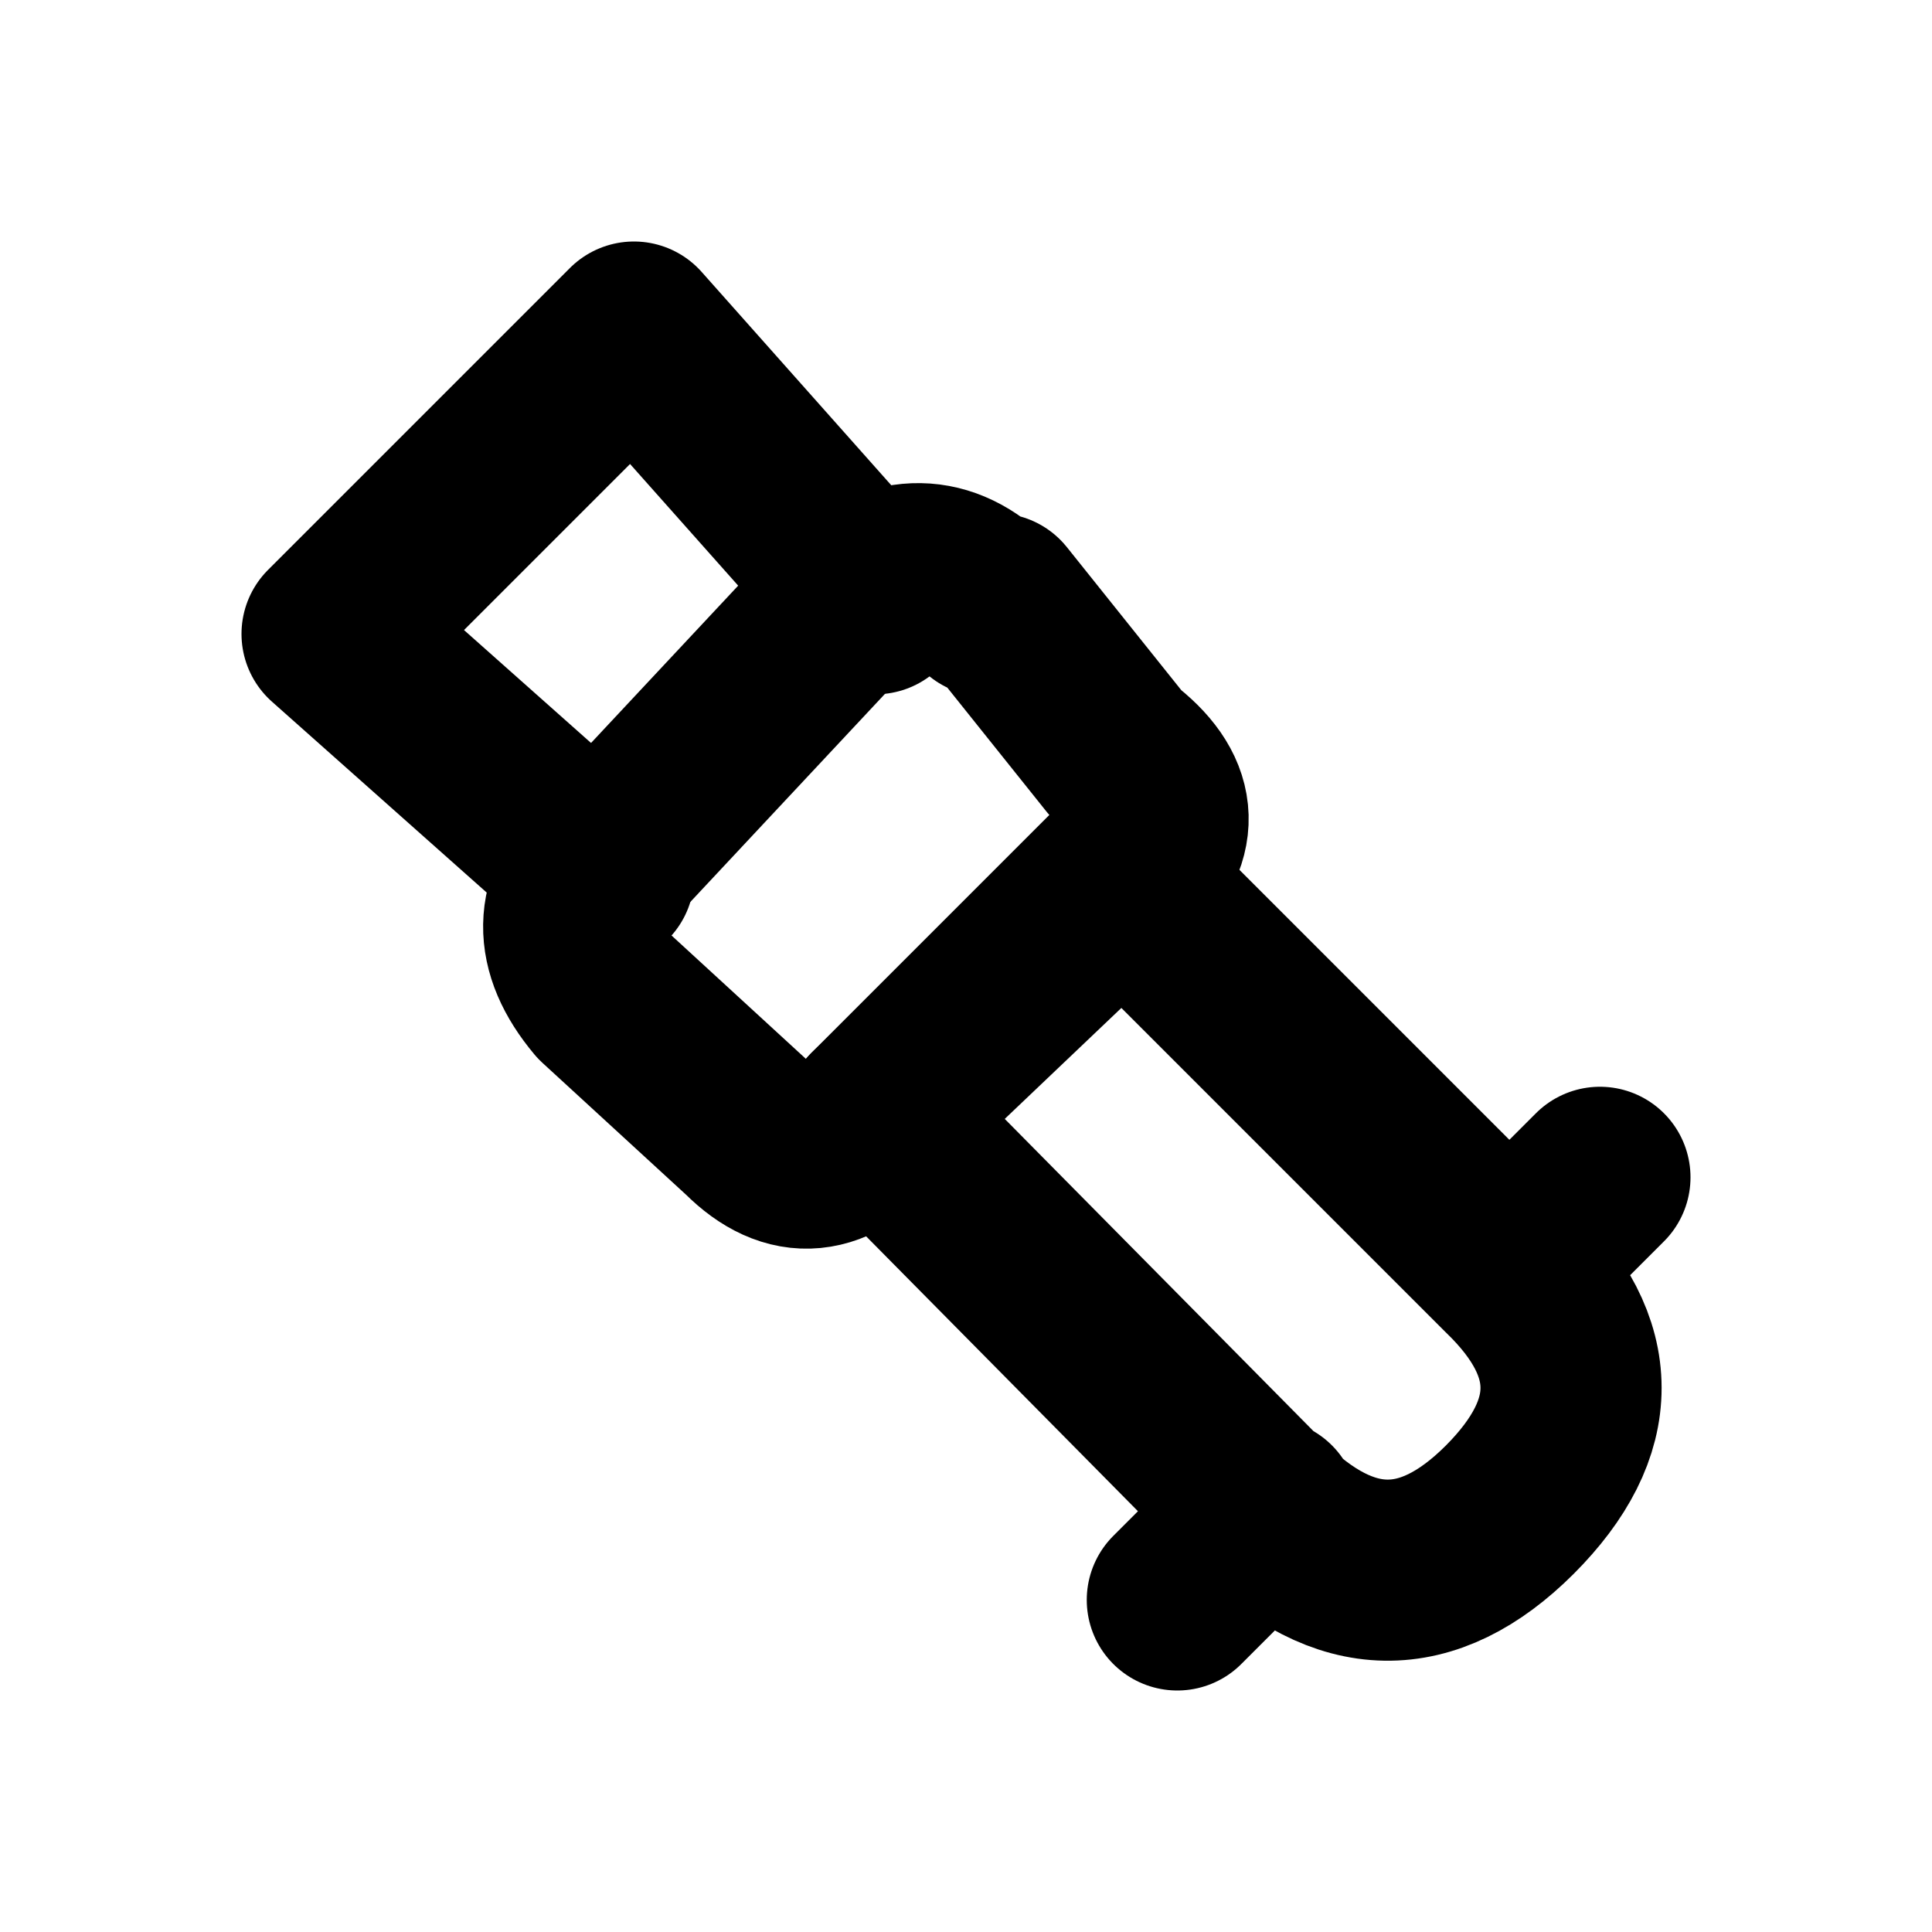
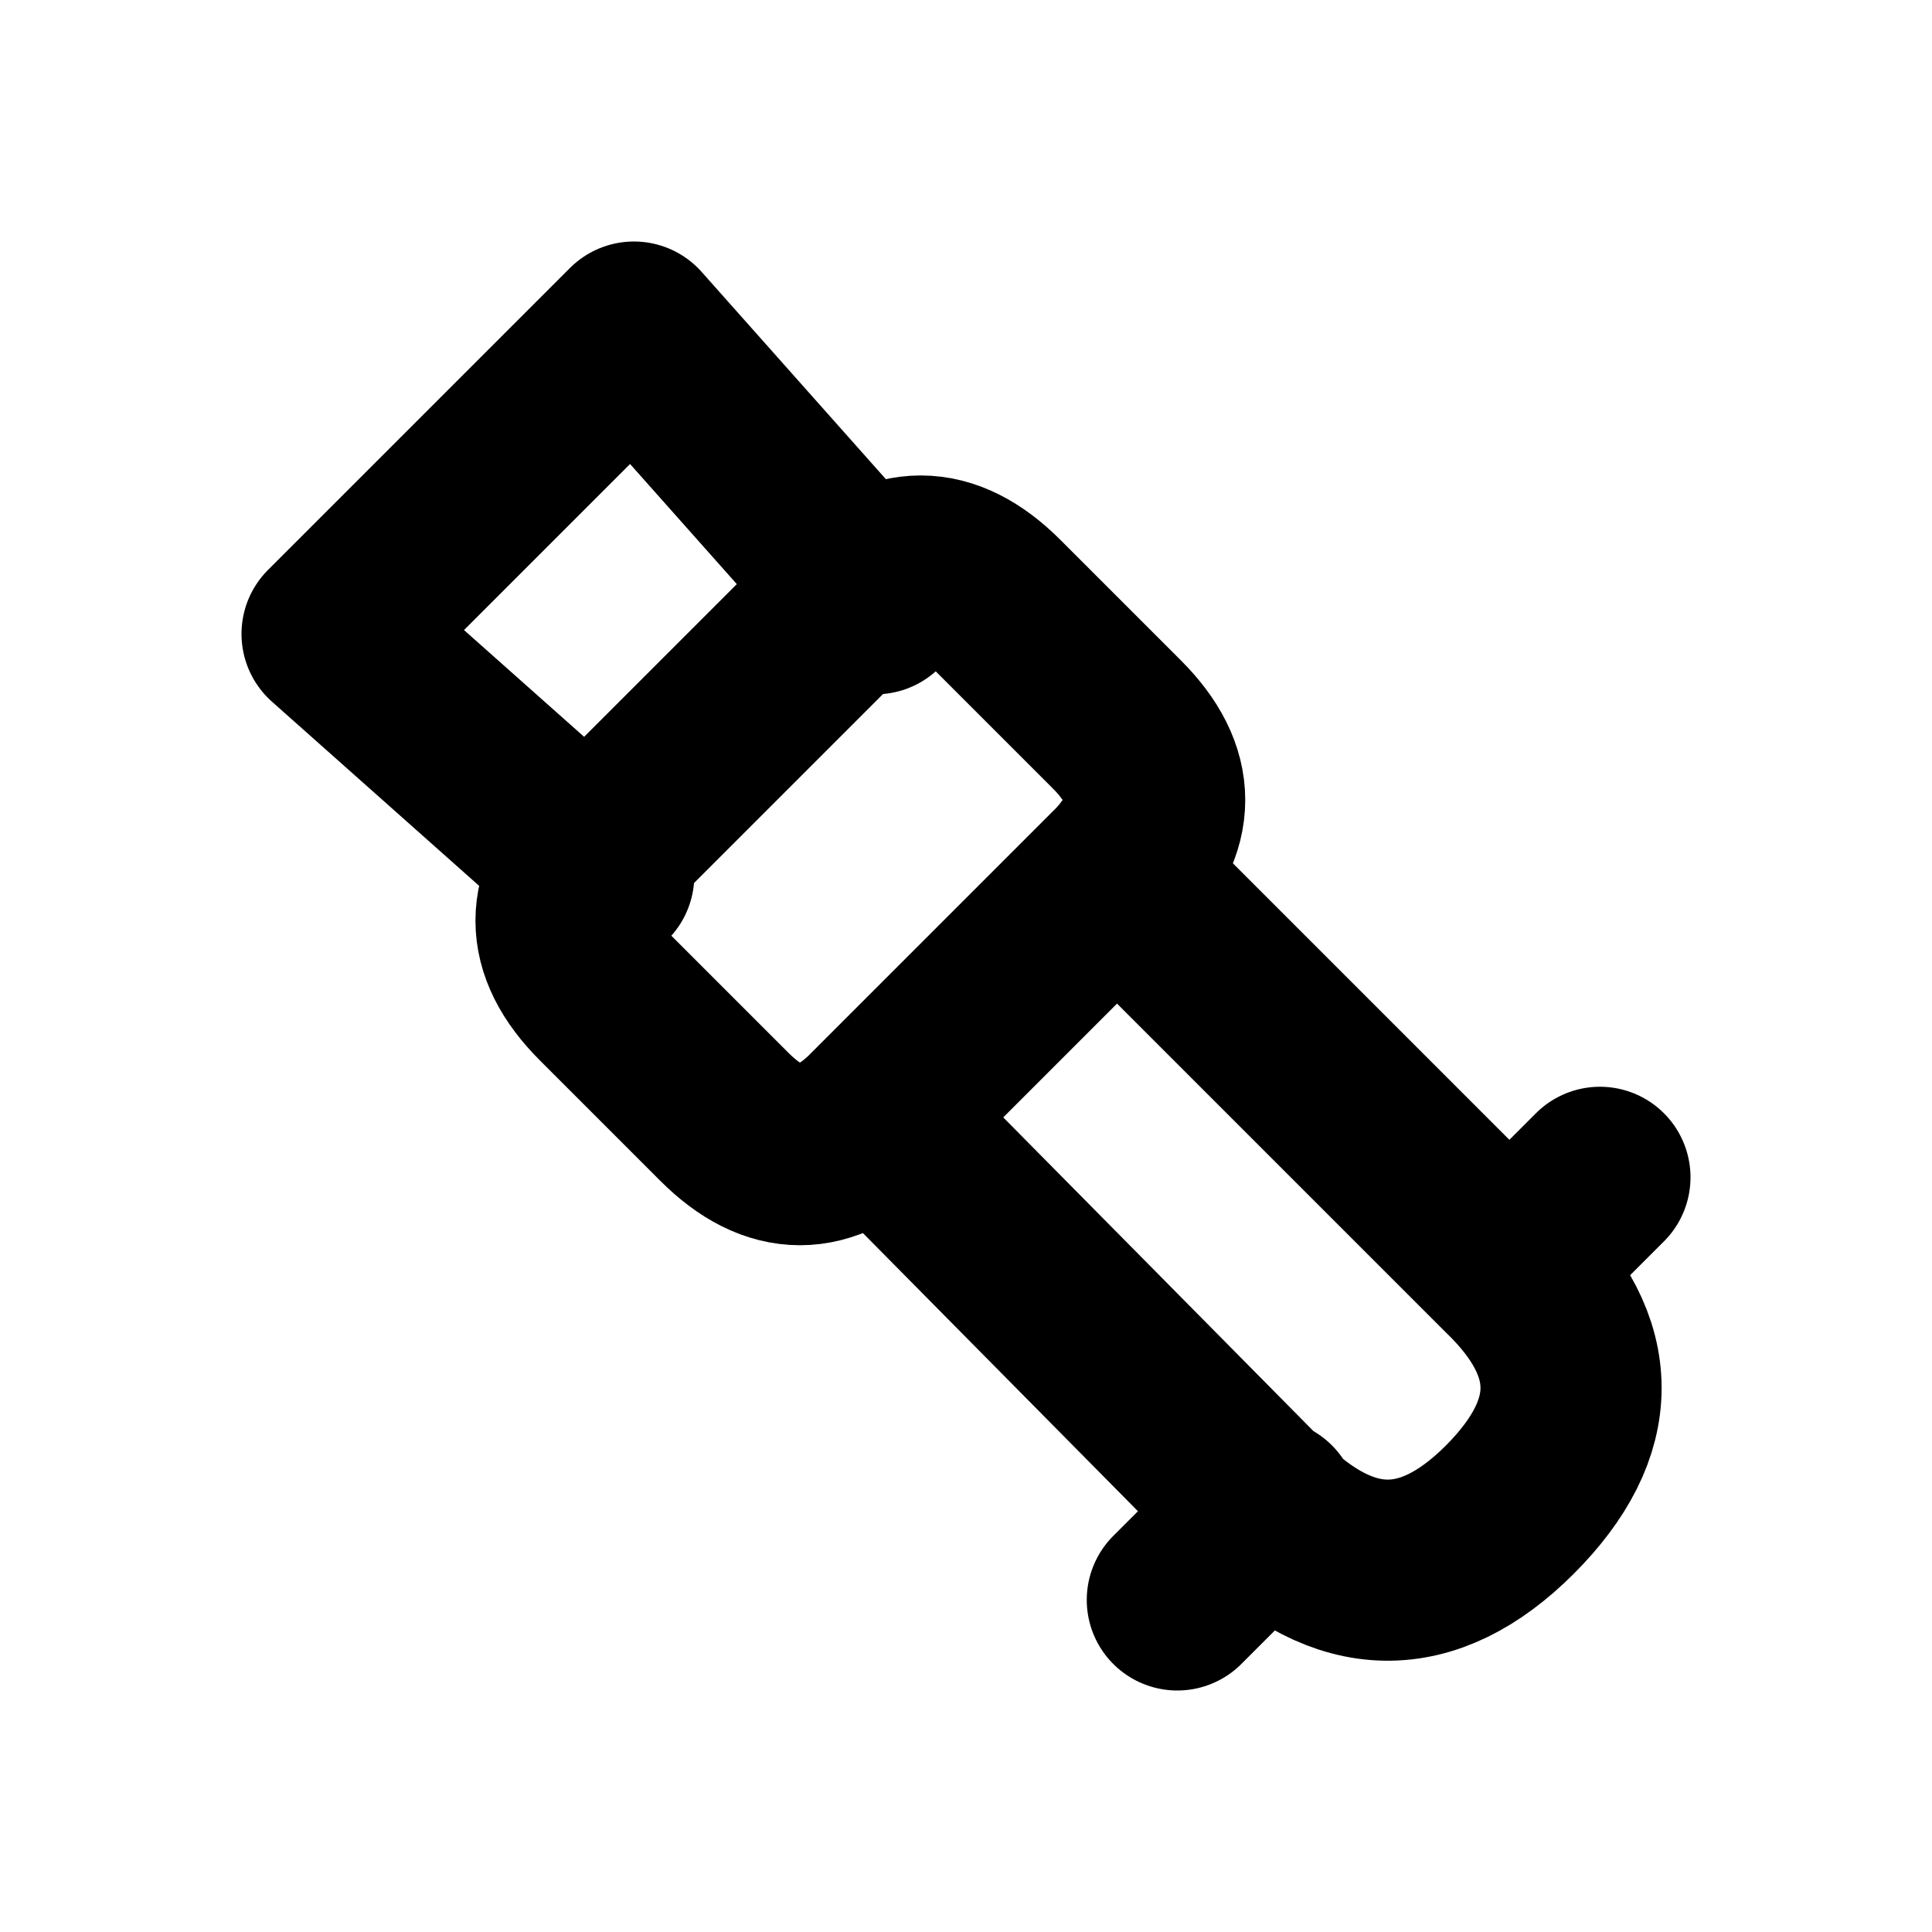
<svg xmlns="http://www.w3.org/2000/svg" width="16" height="16" viewBox="0 0 16 16" fill="none" stroke="currentColor" stroke-width="1.5" stroke-linecap="round" stroke-linejoin="round" aria-hidden="true" focusable="false">
-   <path d="M8.25 5L9.25 6.25Q9.877 6.725 9.351 7.251L7.25 9.25Q6.725 9.877 6.199 9.351L5 8.25Q4.493 7.645 5.018 7.119L7 5Q7.645 4.493 8.169 5.018Z" />
+   <path d="M8.25 5L9.25 6Q9.875 6.625 9.25 7.25L7.25 9.25Q6.625 9.875 6 9.25L5 8.25Q4.375 7.625 5 7L7 5Q7.625 4.375 8.25 5Z" />
  <path d="M7.25 5L5.25 2.75 2.75 5.25 5 7.25" />
  <path d="M9.25 7.25L12.5 10.5Q13.52 11.484 12.503 12.503 11.484 13.52 10.434 12.47L7.25 9.25ZM12.5 10.5L13.25 9.75M10.5 12.5L9.75 13.25" />
</svg>
